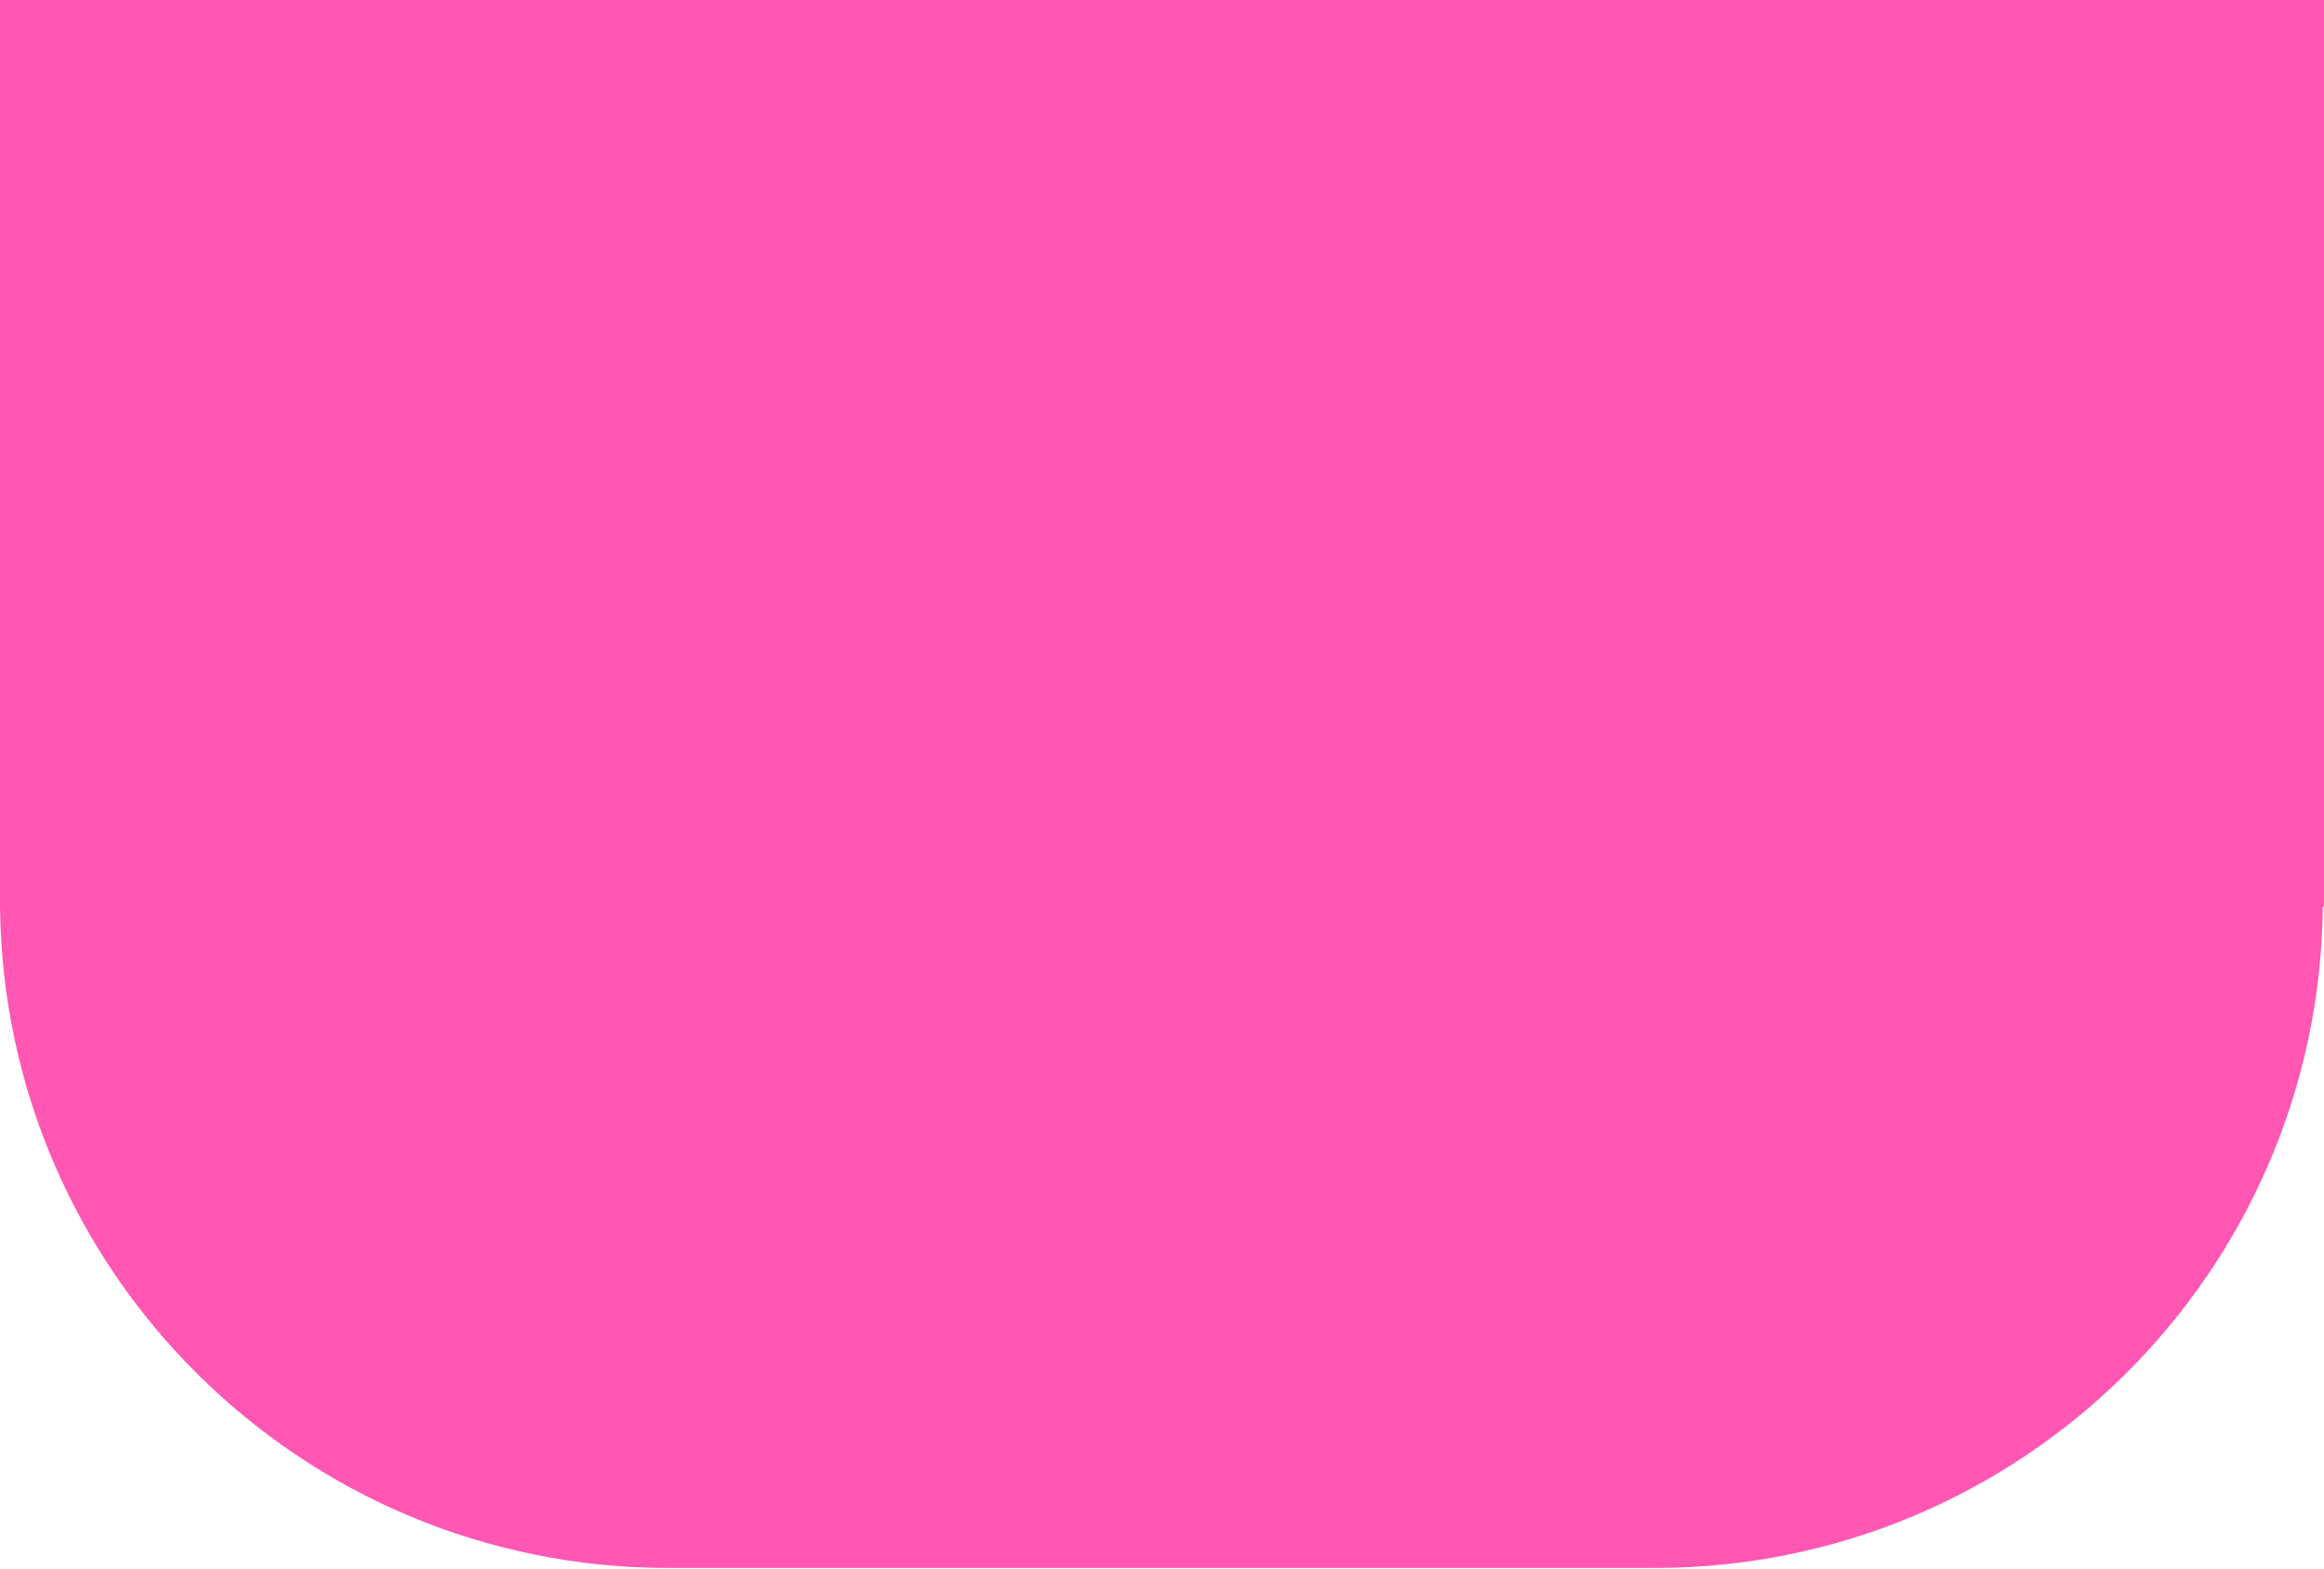
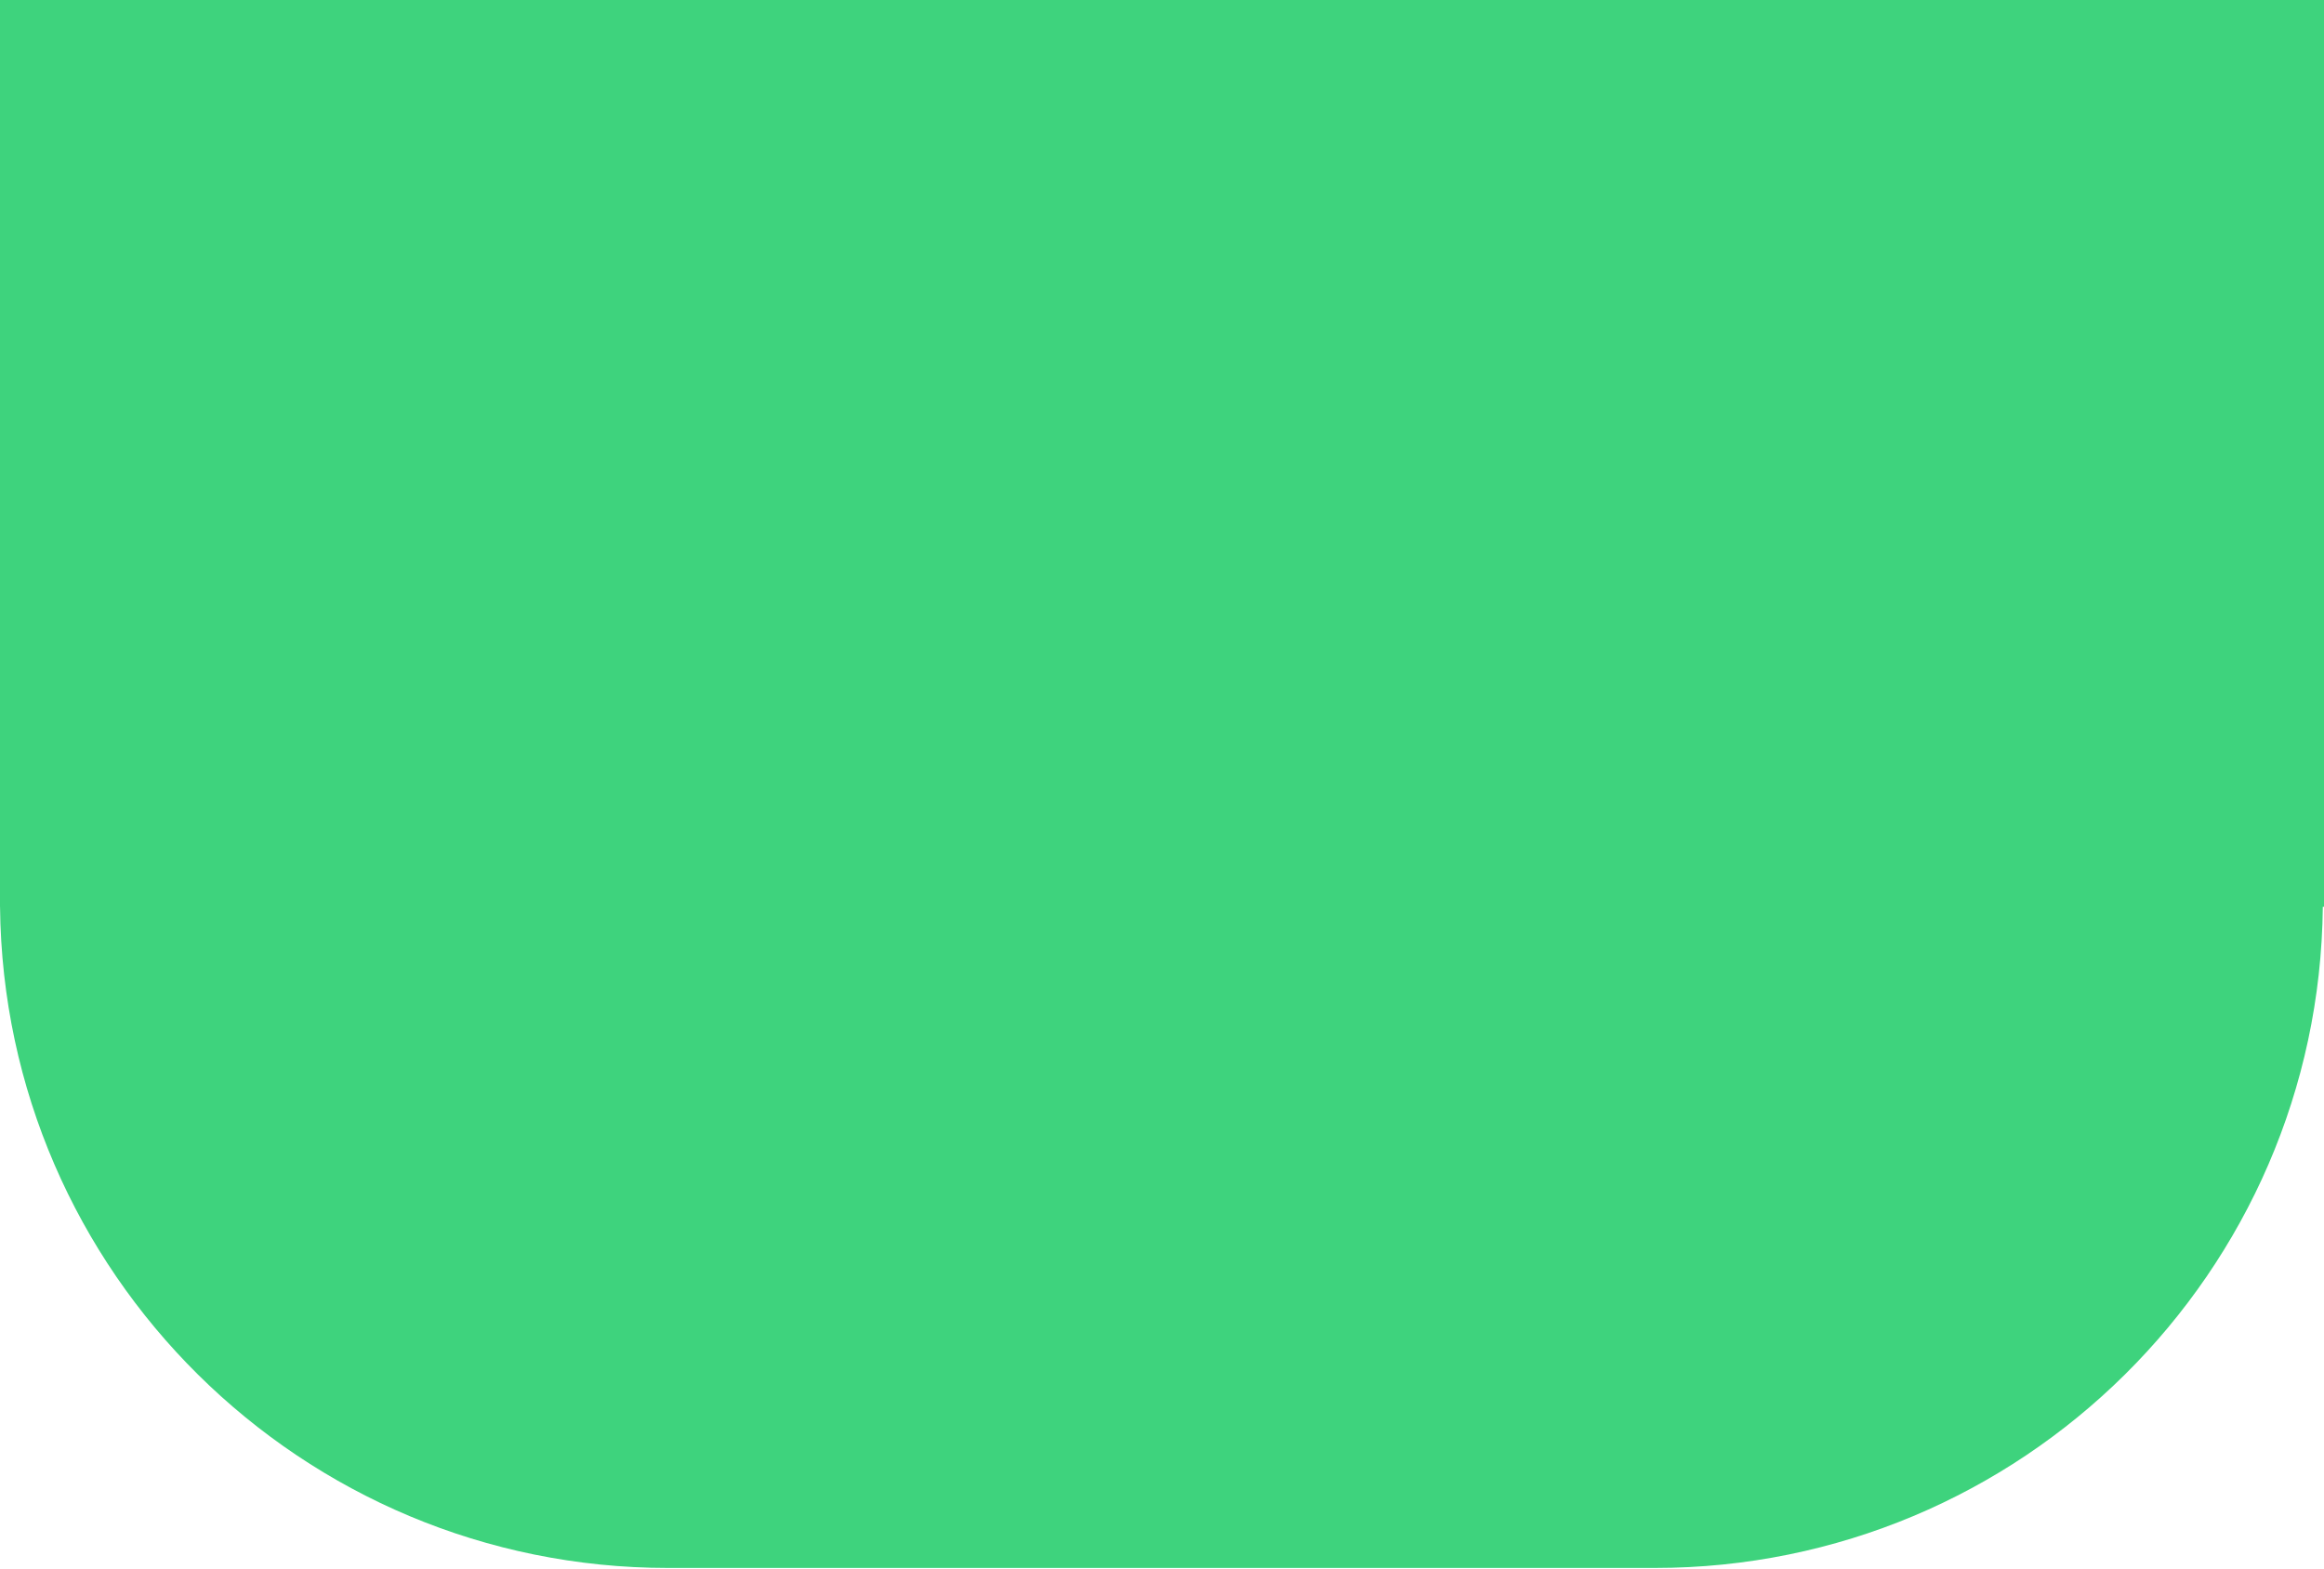
<svg xmlns="http://www.w3.org/2000/svg" width="902" height="609" viewBox="0 0 902 609" fill="none">
-   <path fill-rule="evenodd" clip-rule="evenodd" d="M902 0H0V349.312V352H0.014C1.455 493.976 116.995 608.625 259.313 608.625H642.243C784.56 608.625 900.1 493.976 901.542 352H902V0Z" fill="#FF57B3" />
+   <path fill-rule="evenodd" clip-rule="evenodd" d="M902 0H0V349.312V352H0.014C1.455 493.976 116.995 608.625 259.313 608.625H642.243C784.56 608.625 900.1 493.976 901.542 352H902V0Z" fill="#3ED37D" />
</svg>
